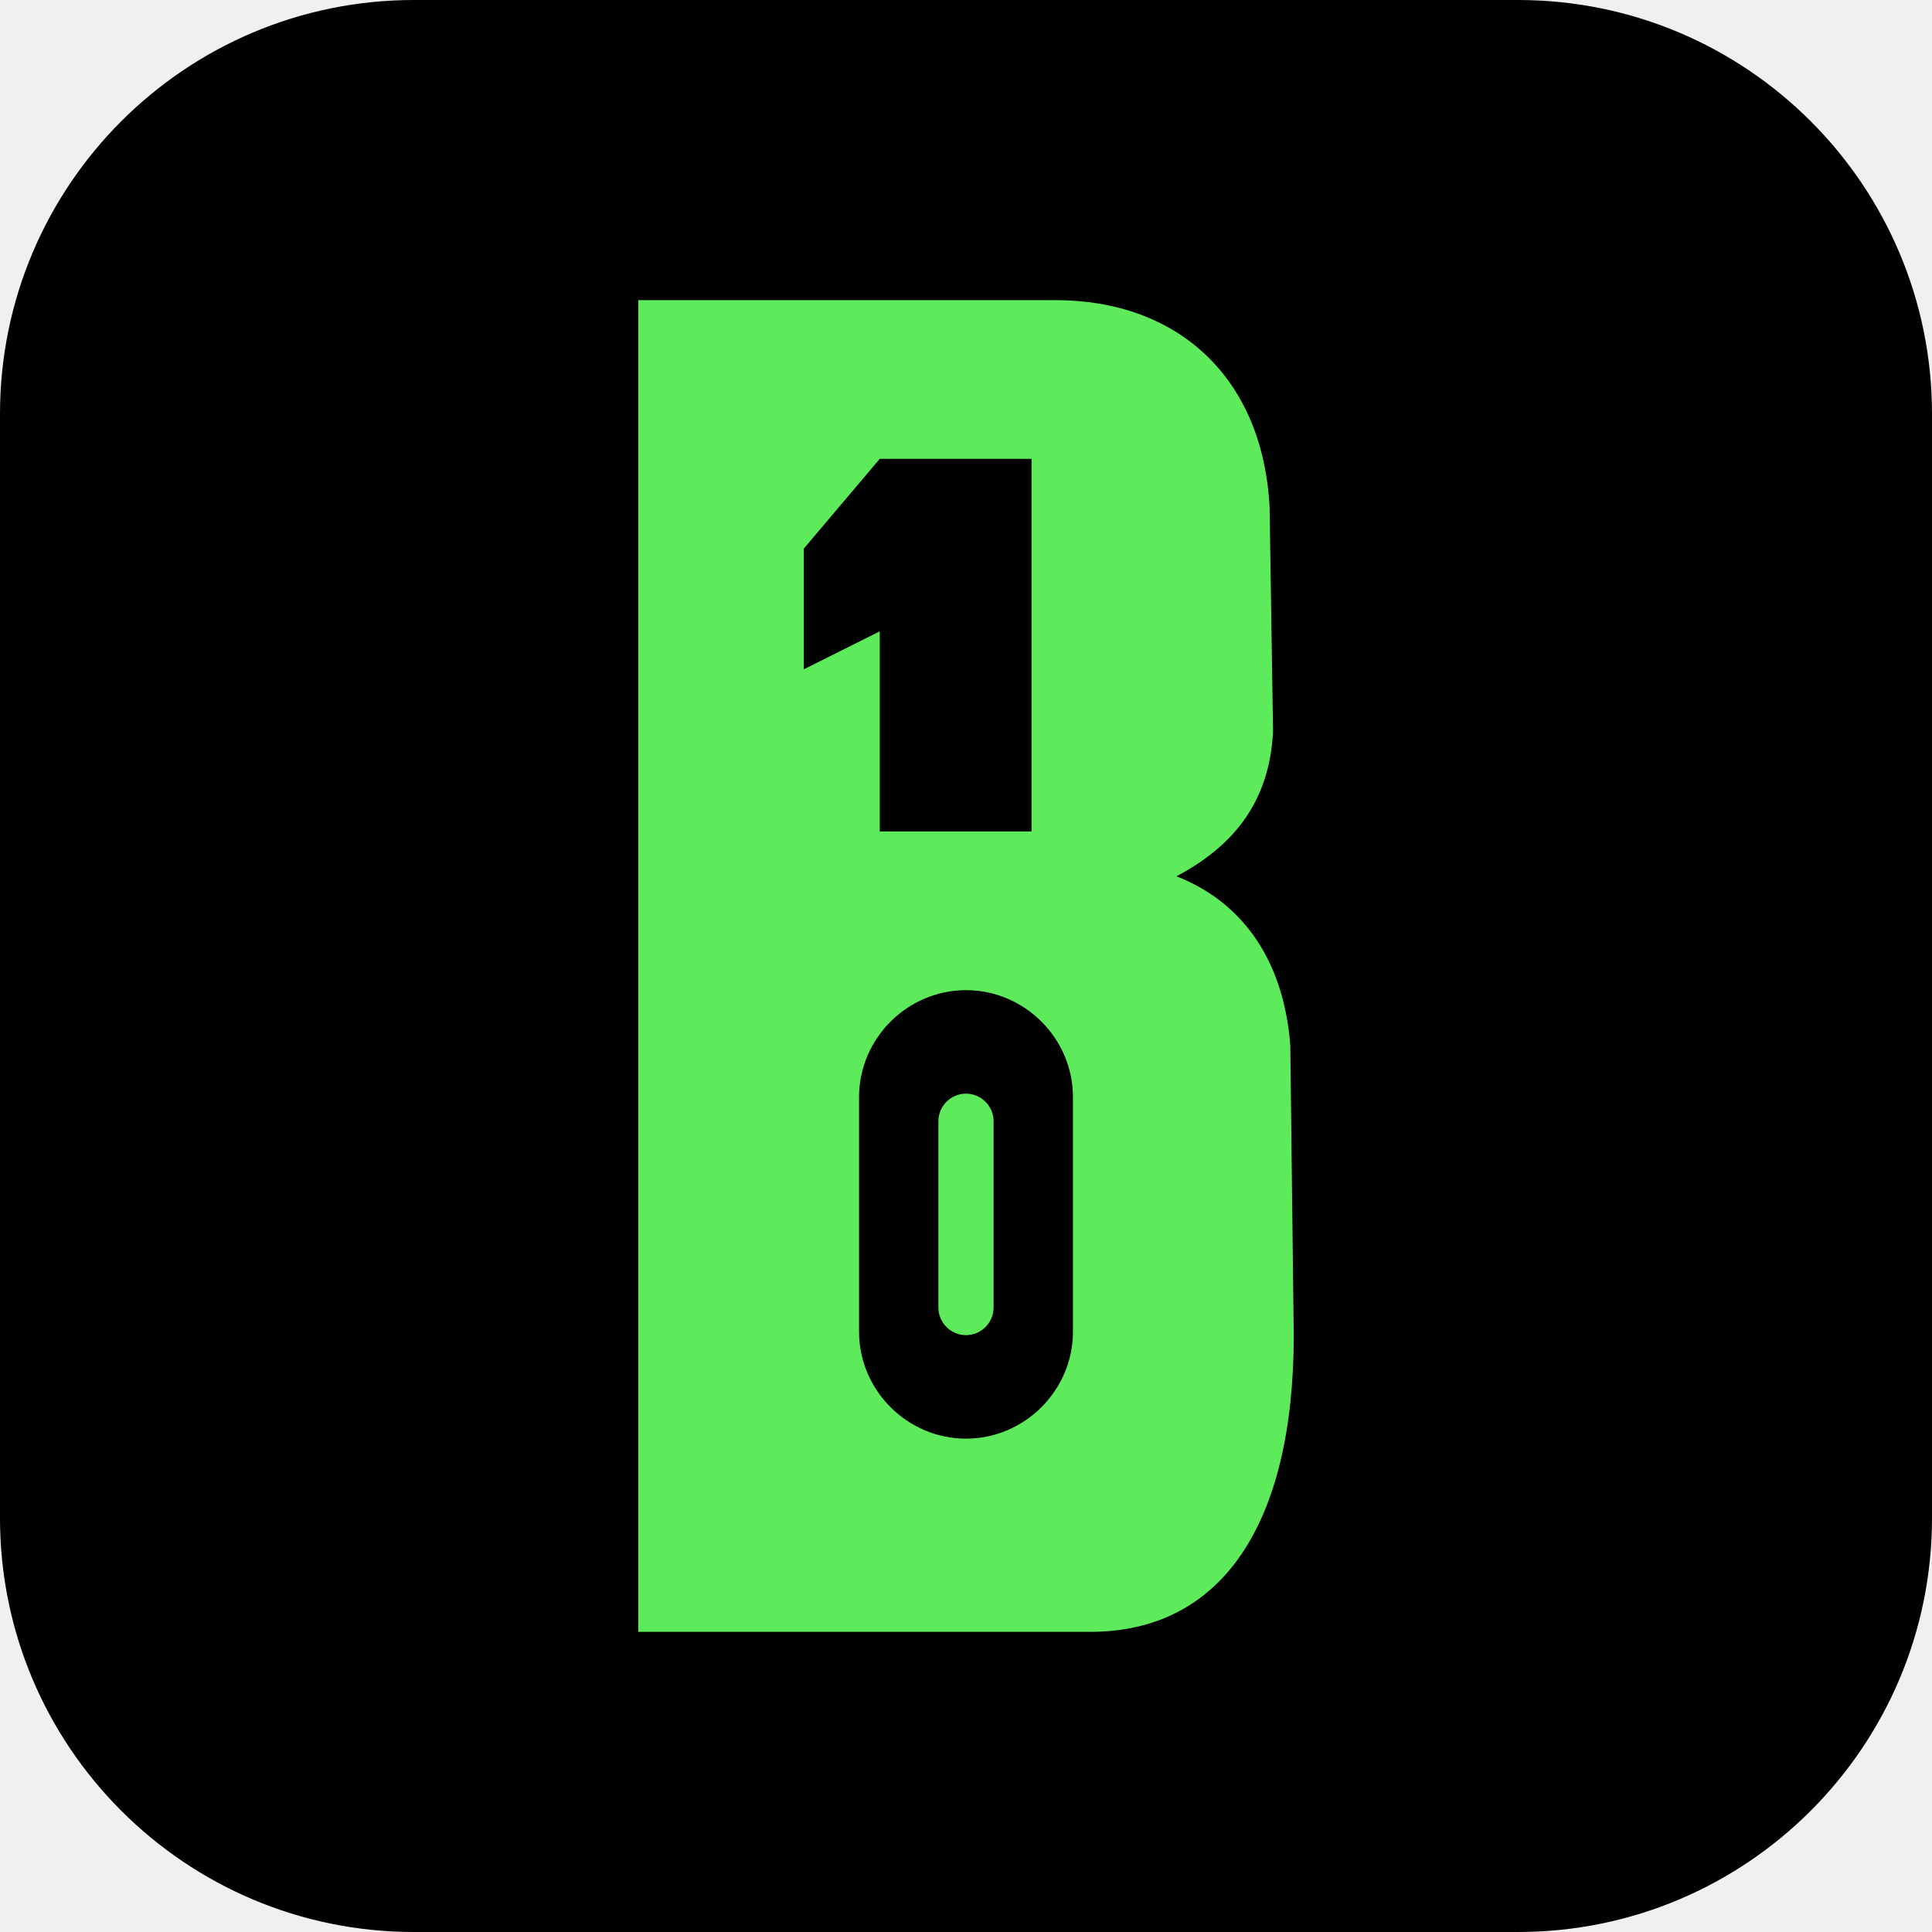
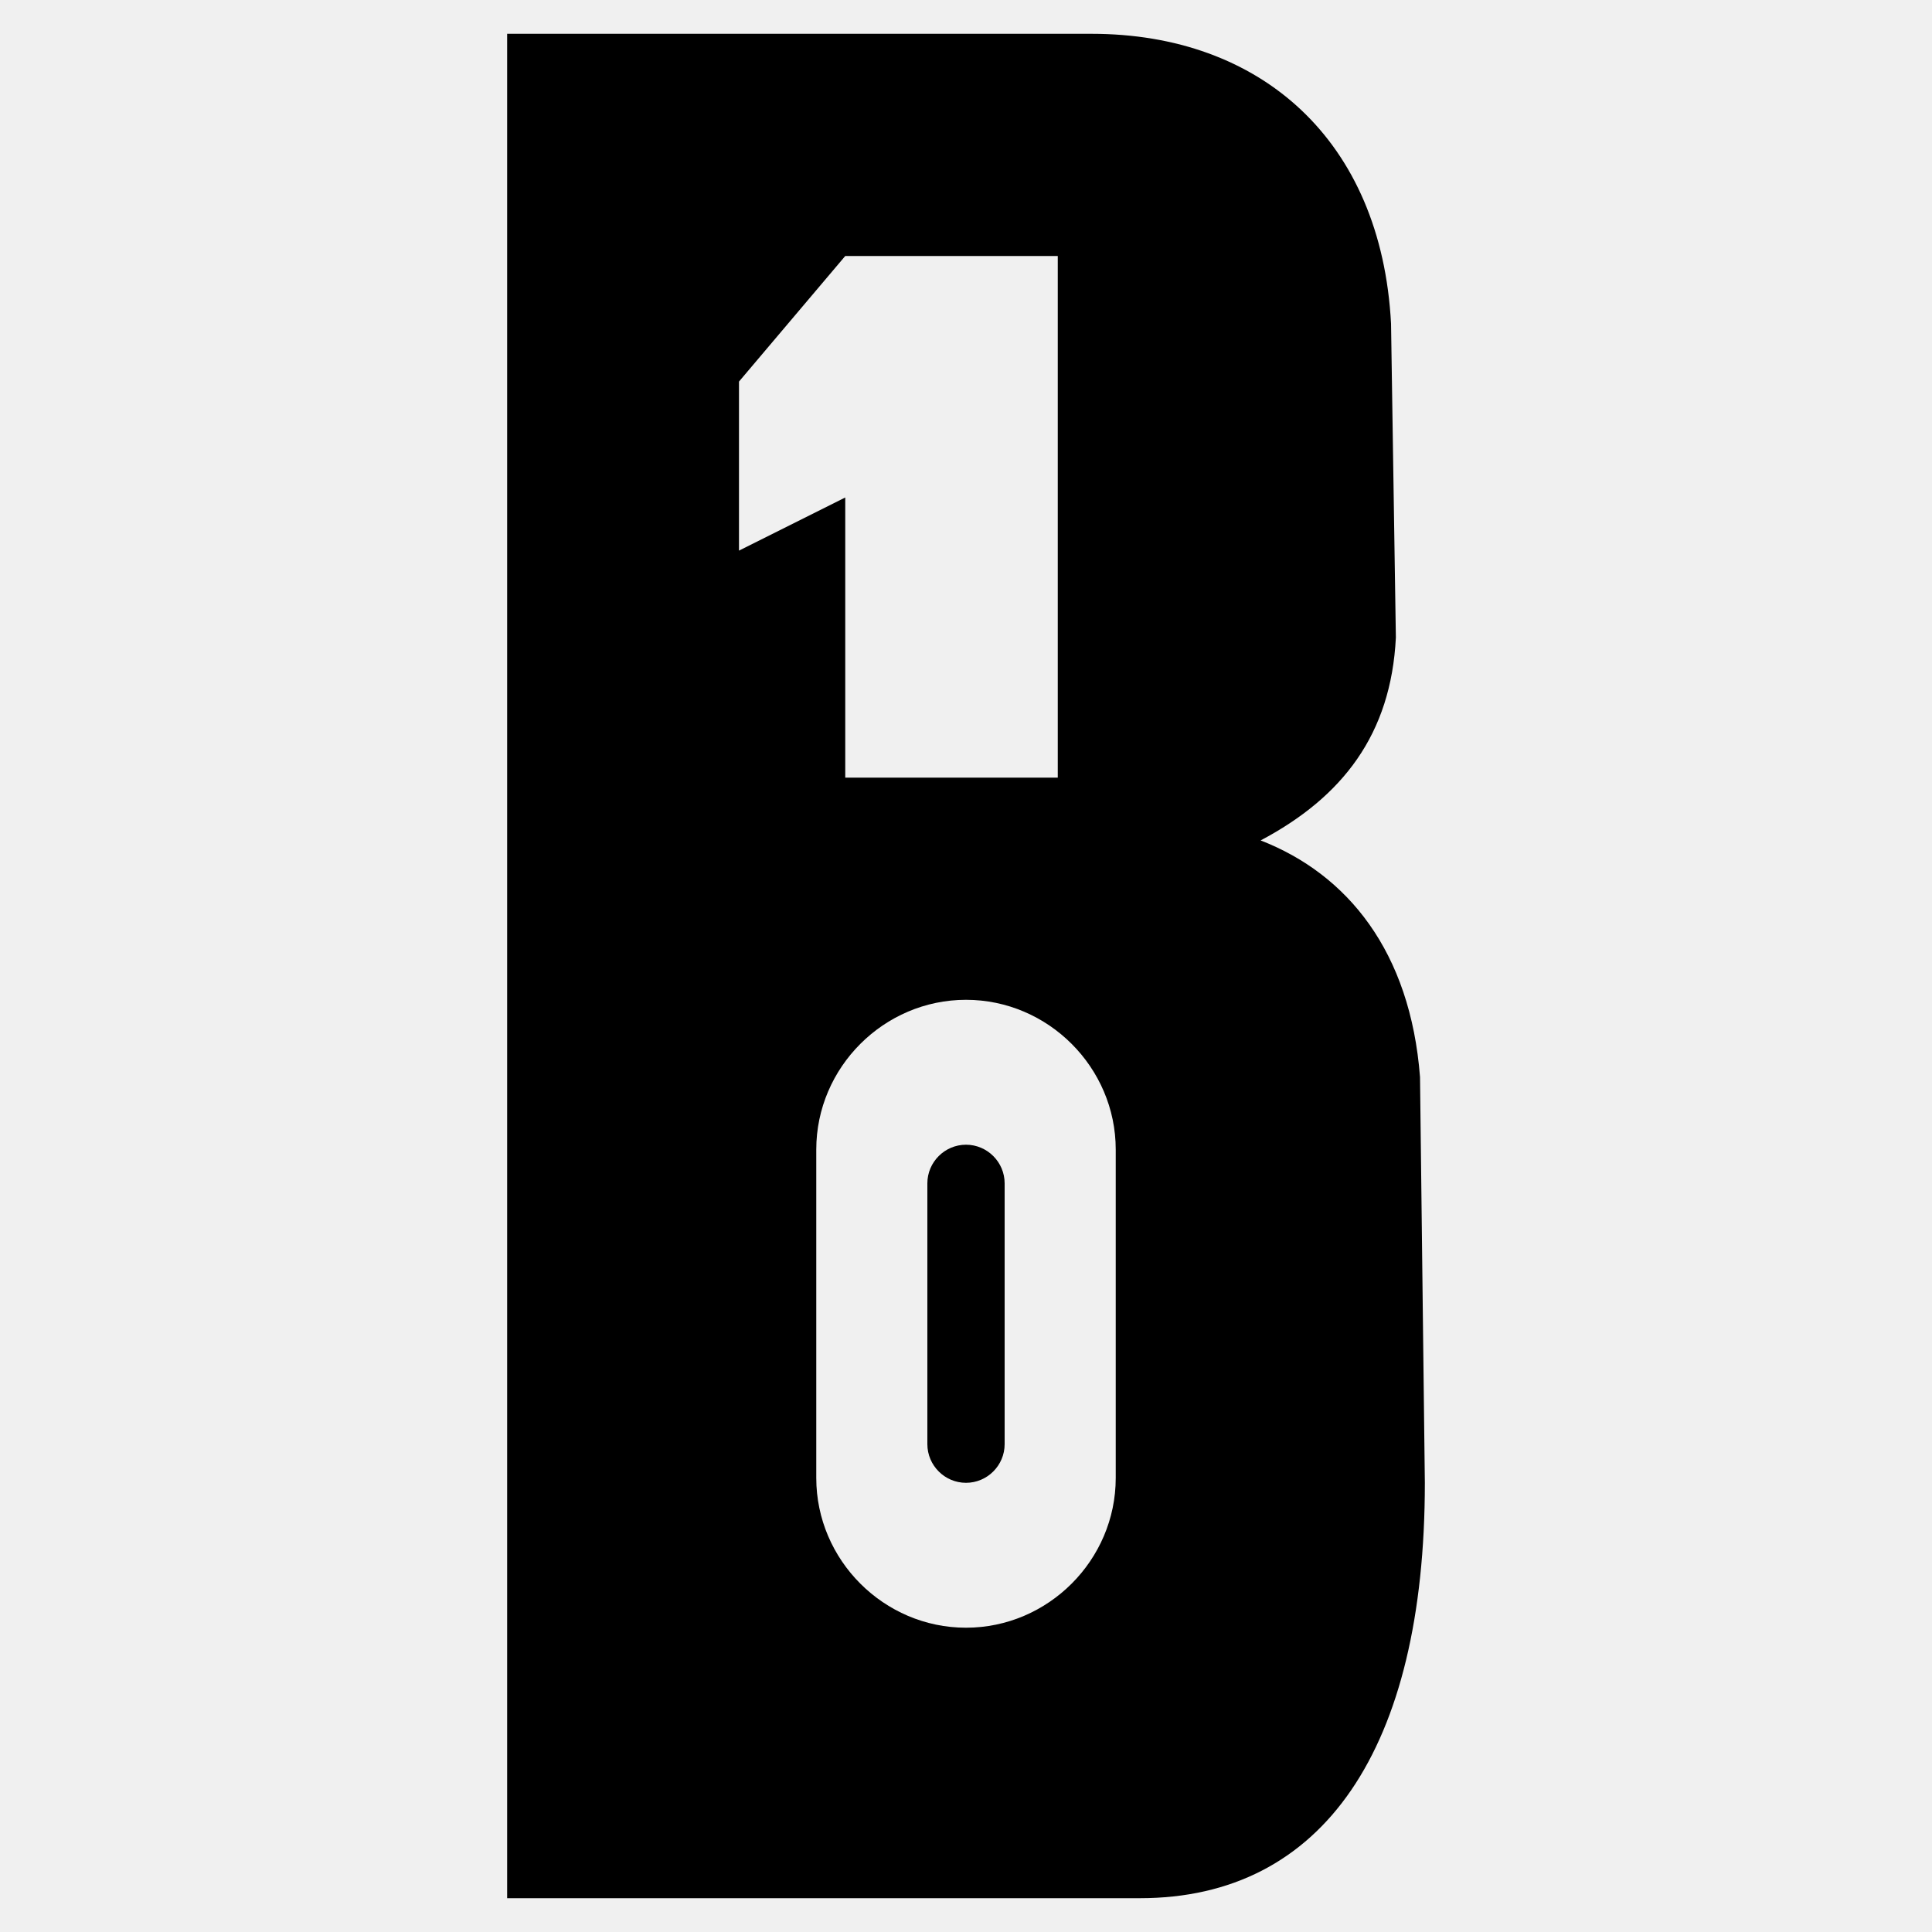
- <svg xmlns="http://www.w3.org/2000/svg" viewBox="-145 -47 560 560">
-   <rect x="-145" y="-47" width="560" height="560" rx="120" fill="#000" />
-   <path fill-rule="evenodd" fill="#5EEB5B" d="M40 40H161C196 40 221 62 223 100L224 165C223 185 213 198 196 207C214 214 227 230 229 256L230 340C230 395 209 426 171 426H40ZM110 86H154V194H110V136L88 147V112ZM135 240C152 240 166 254 166 271V339C166 356 152 370 135 370C118 370 104 356 104 339V271C104 254 118 240 135 240ZM135 270C130.6 270 127 273.6 127 278V332C127 336.4 130.6 340 135 340C139.4 340 143 336.4 143 332V278C143 273.6 139.4 270 135 270Z" />
+ <svg xmlns="http://www.w3.org/2000/svg" viewBox="-65 33 400 400">
+   <style>path{fill:#000}@media (prefers-color-scheme:dark){path{fill:#fff}}</style>
+   <path fill-rule="evenodd" d="M40 40H161C196 40 221 62 223 100L224 165C223 185 213 198 196 207C214 214 227 230 229 256L230 340C230 395 209 426 171 426H40ZM110 86H154V194H110V136L88 147V112ZM135 240C152 240 166 254 166 271V339C166 356 152 370 135 370C118 370 104 356 104 339V271C104 254 118 240 135 240ZM135 270C130.6 270 127 273.6 127 278V332C127 336.4 130.6 340 135 340C139.4 340 143 336.4 143 332V278C143 273.6 139.4 270 135 270Z" />
</svg>
